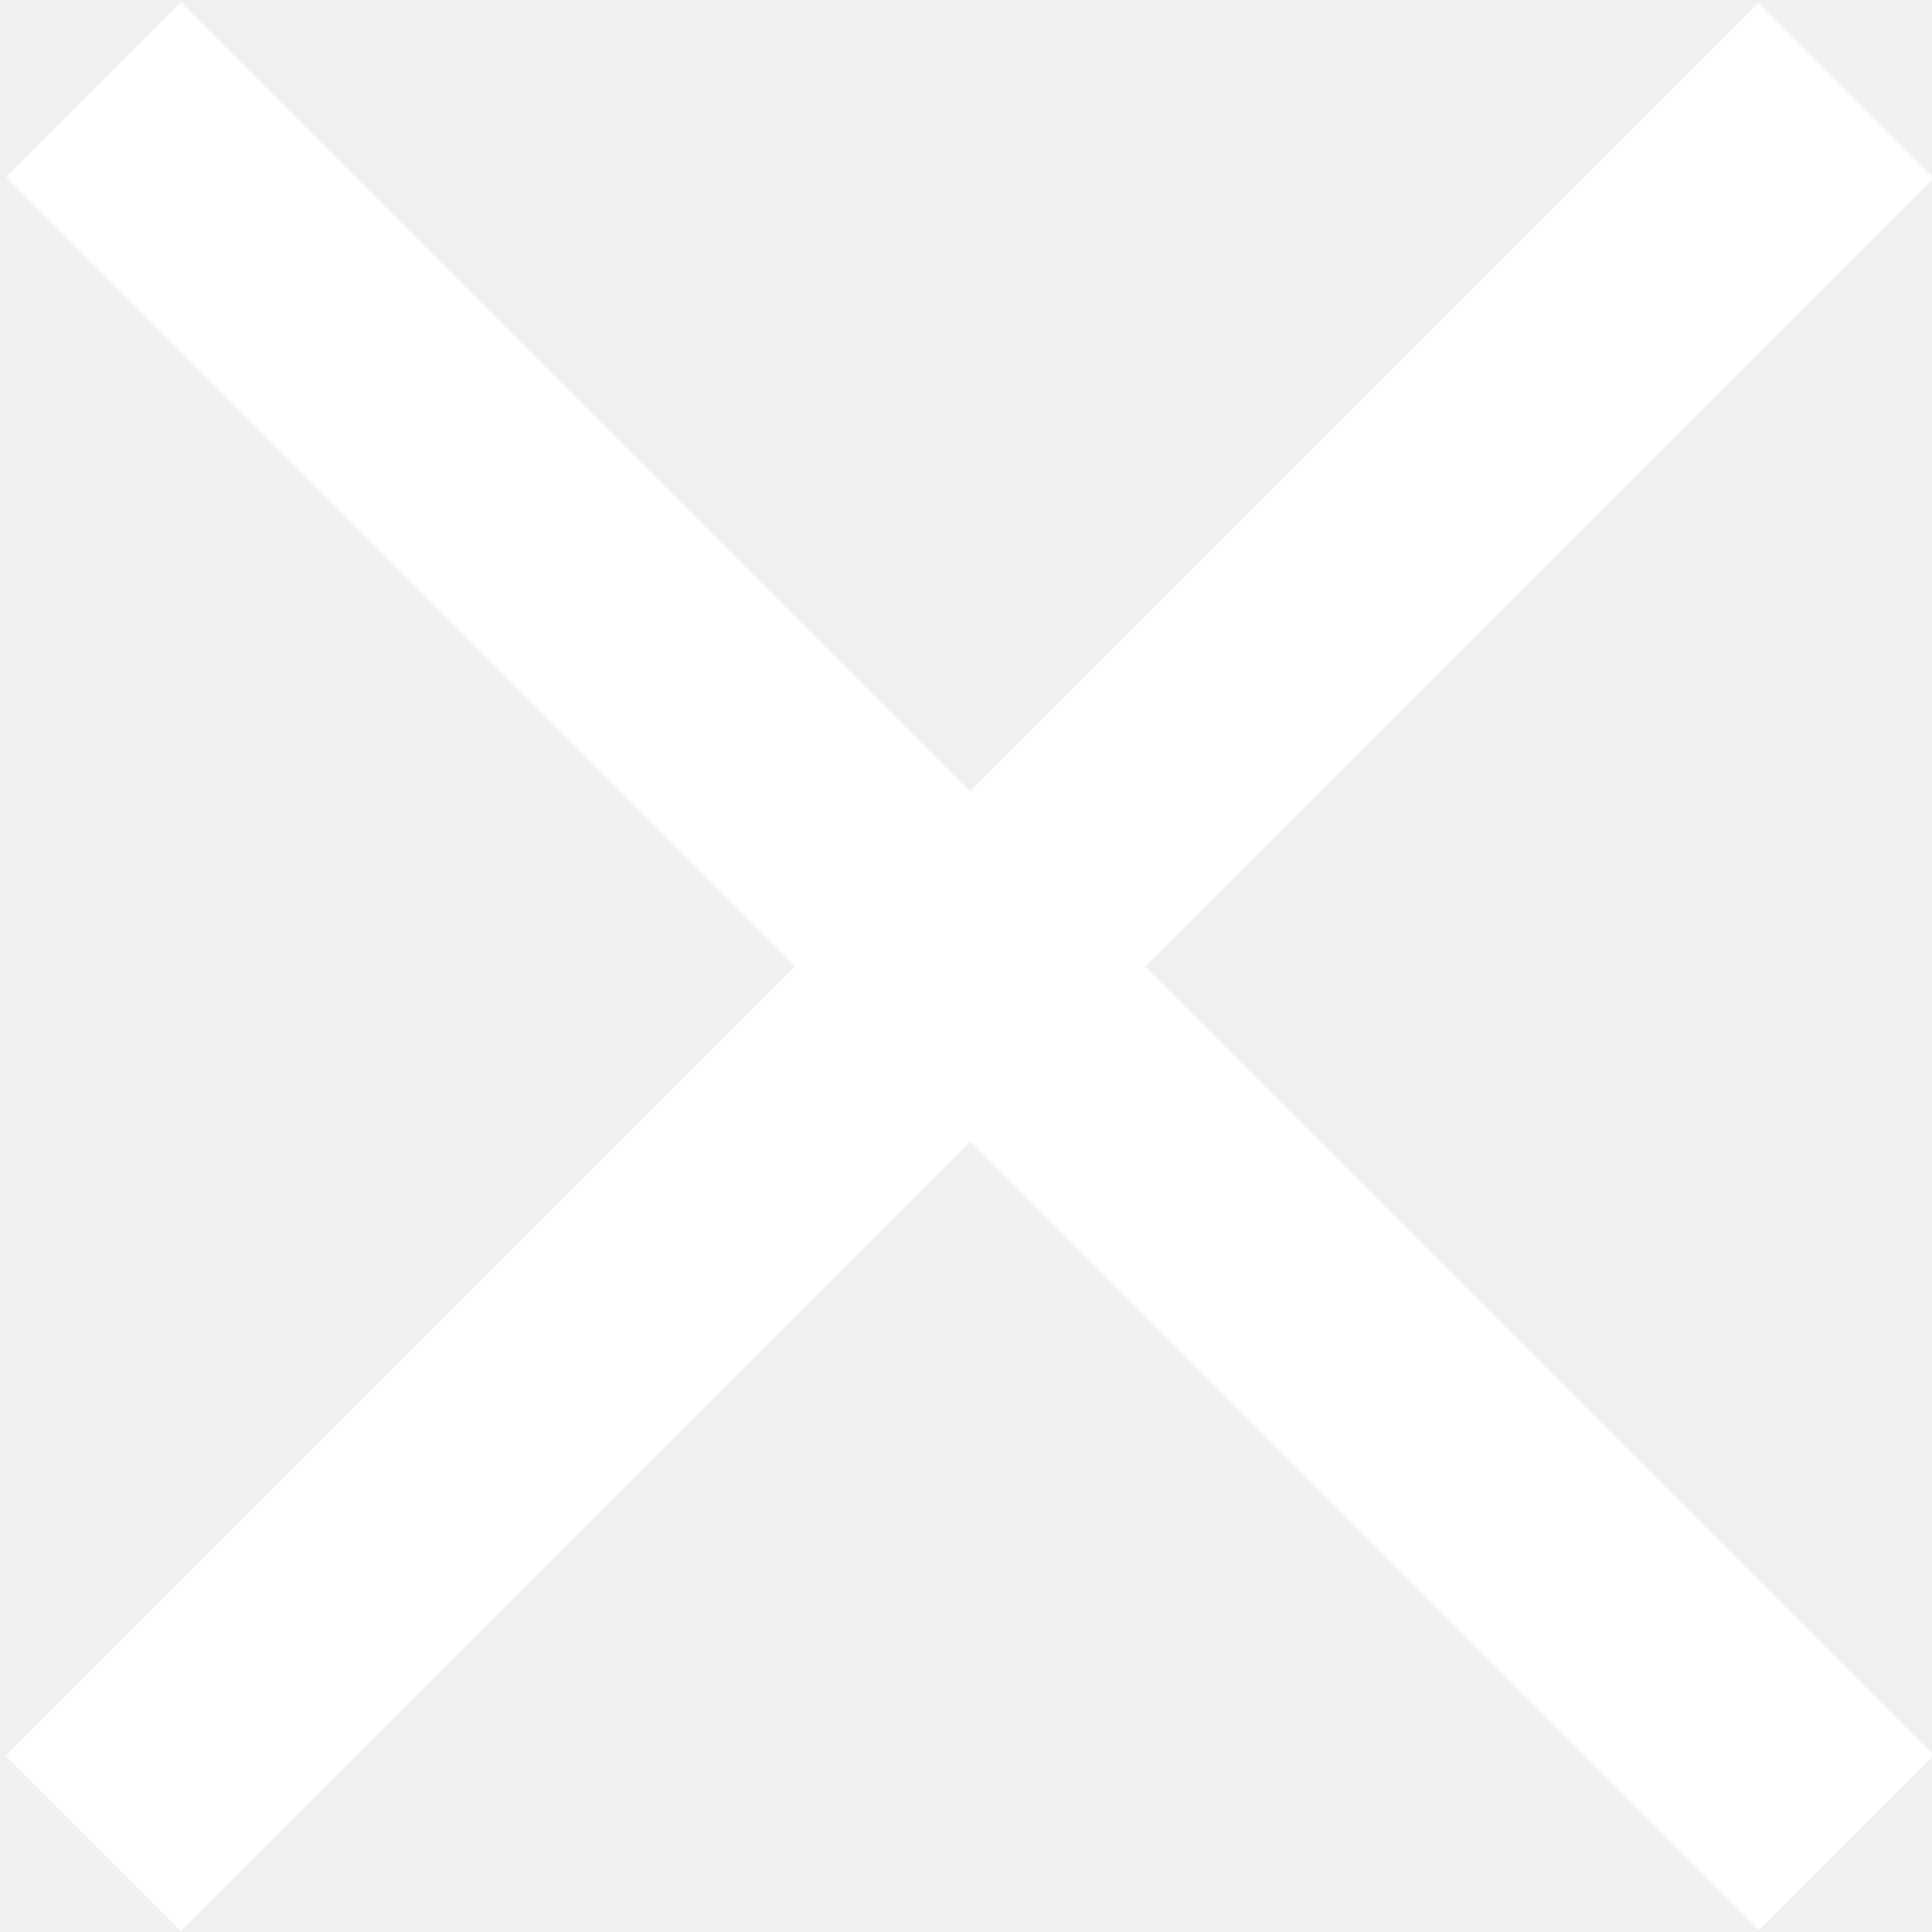
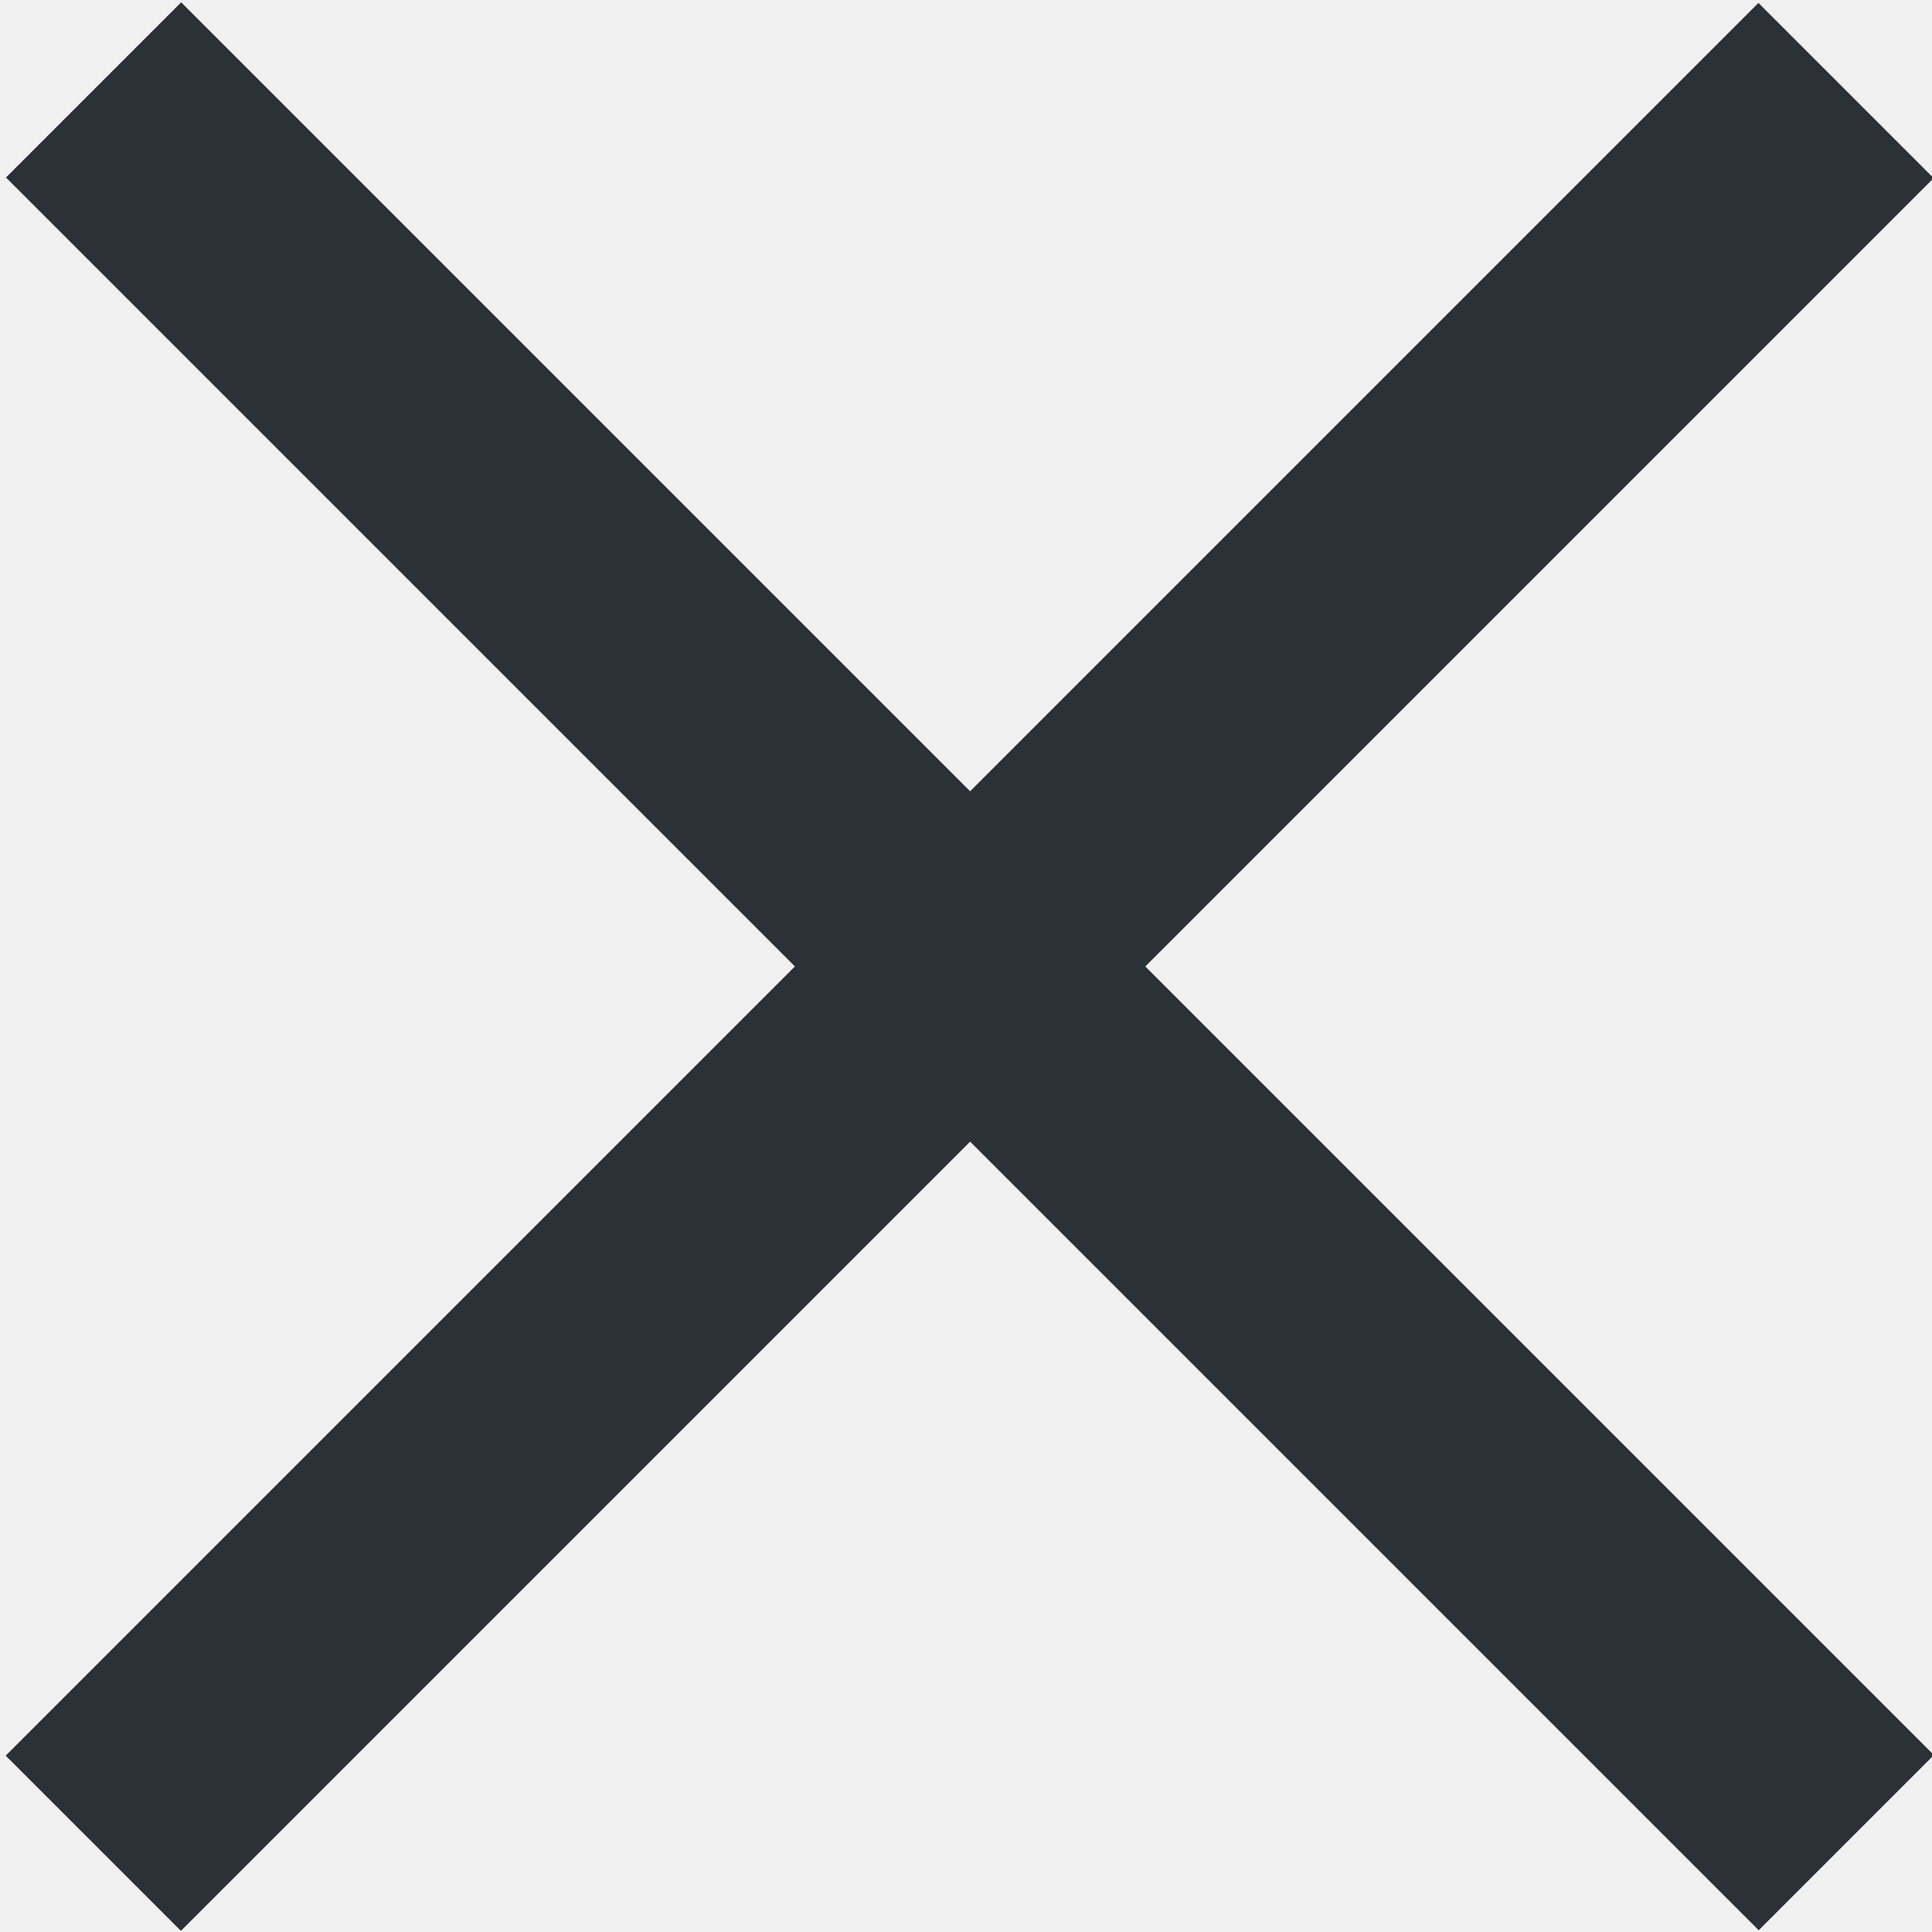
<svg xmlns="http://www.w3.org/2000/svg" id="Layer_1" data-name="Layer 1" viewBox="0 0 40 40">
  <defs>
-     <style>.cls-1{fill:#fff;}</style>
+     <style>.cls-1{fill:#2C3037;}</style>
  </defs>
  <rect class="cls-1" x="17.52" y="-5.64" width="5.13" height="51.32" transform="translate(20.03 -8.34) rotate(45)" />
  <rect class="cls-1" x="17.52" y="-5.64" width="5.13" height="51.32" transform="translate(48.44 19.96) rotate(135)" />
</svg>
